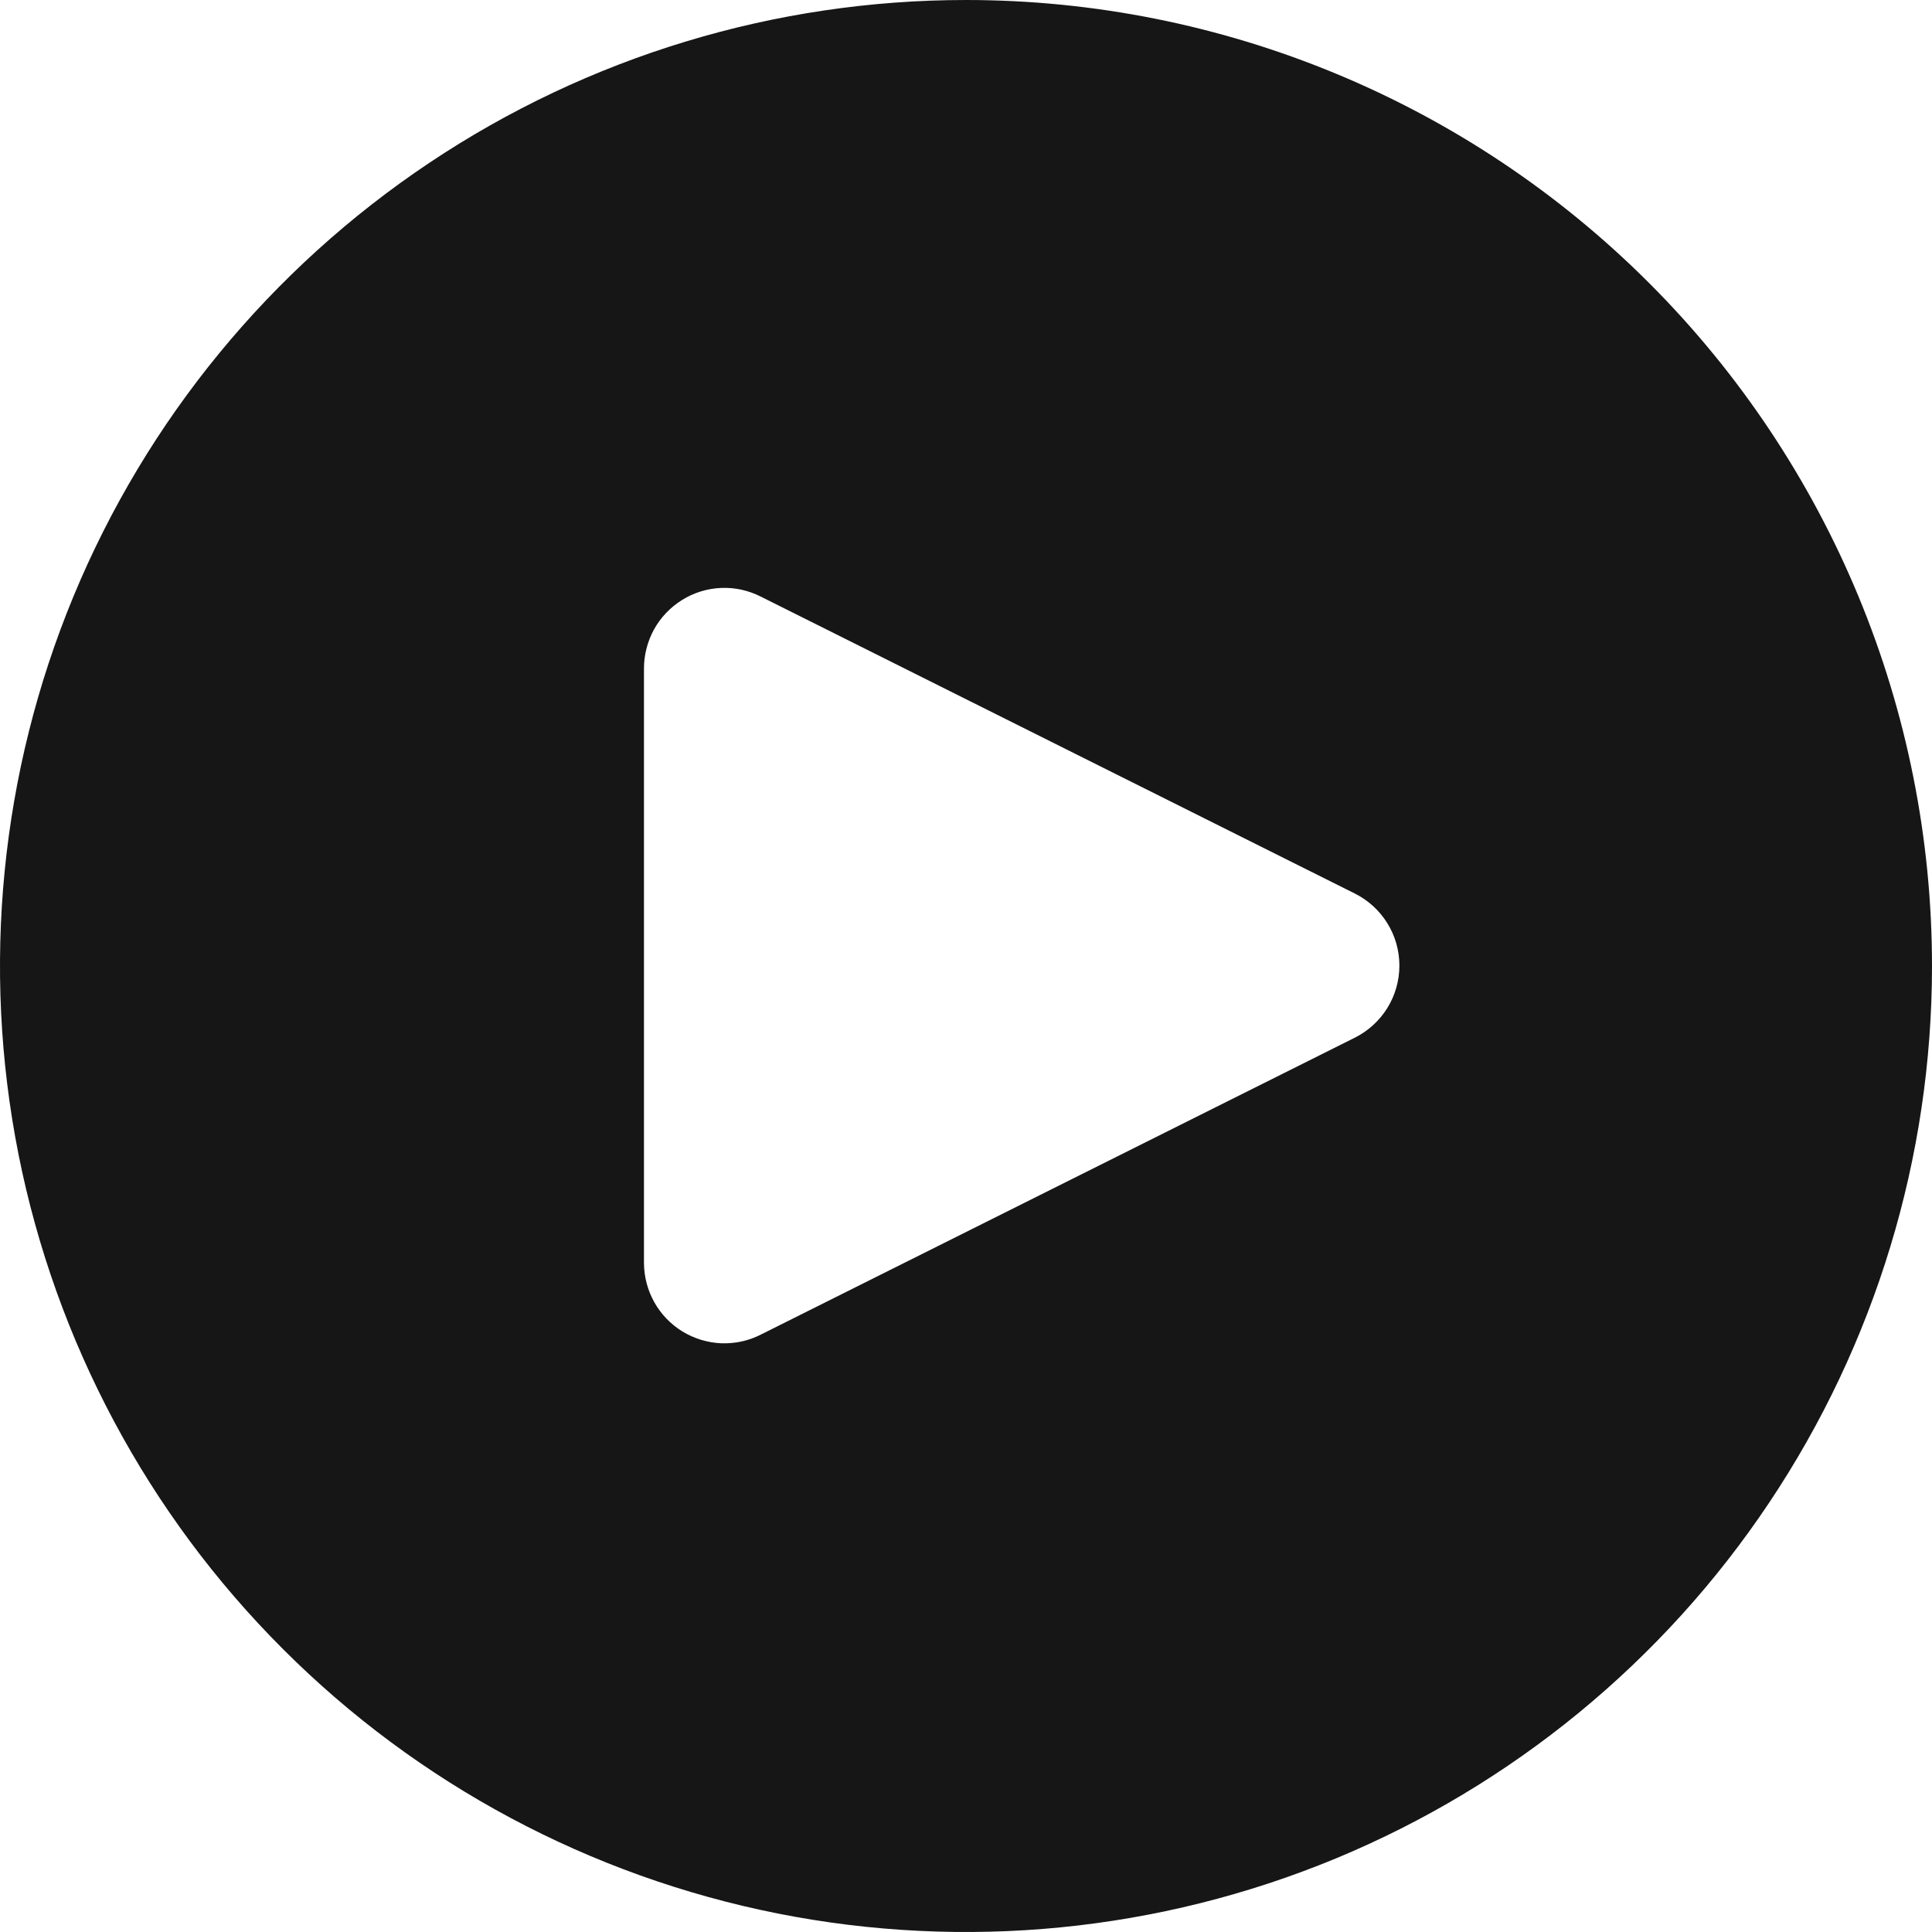
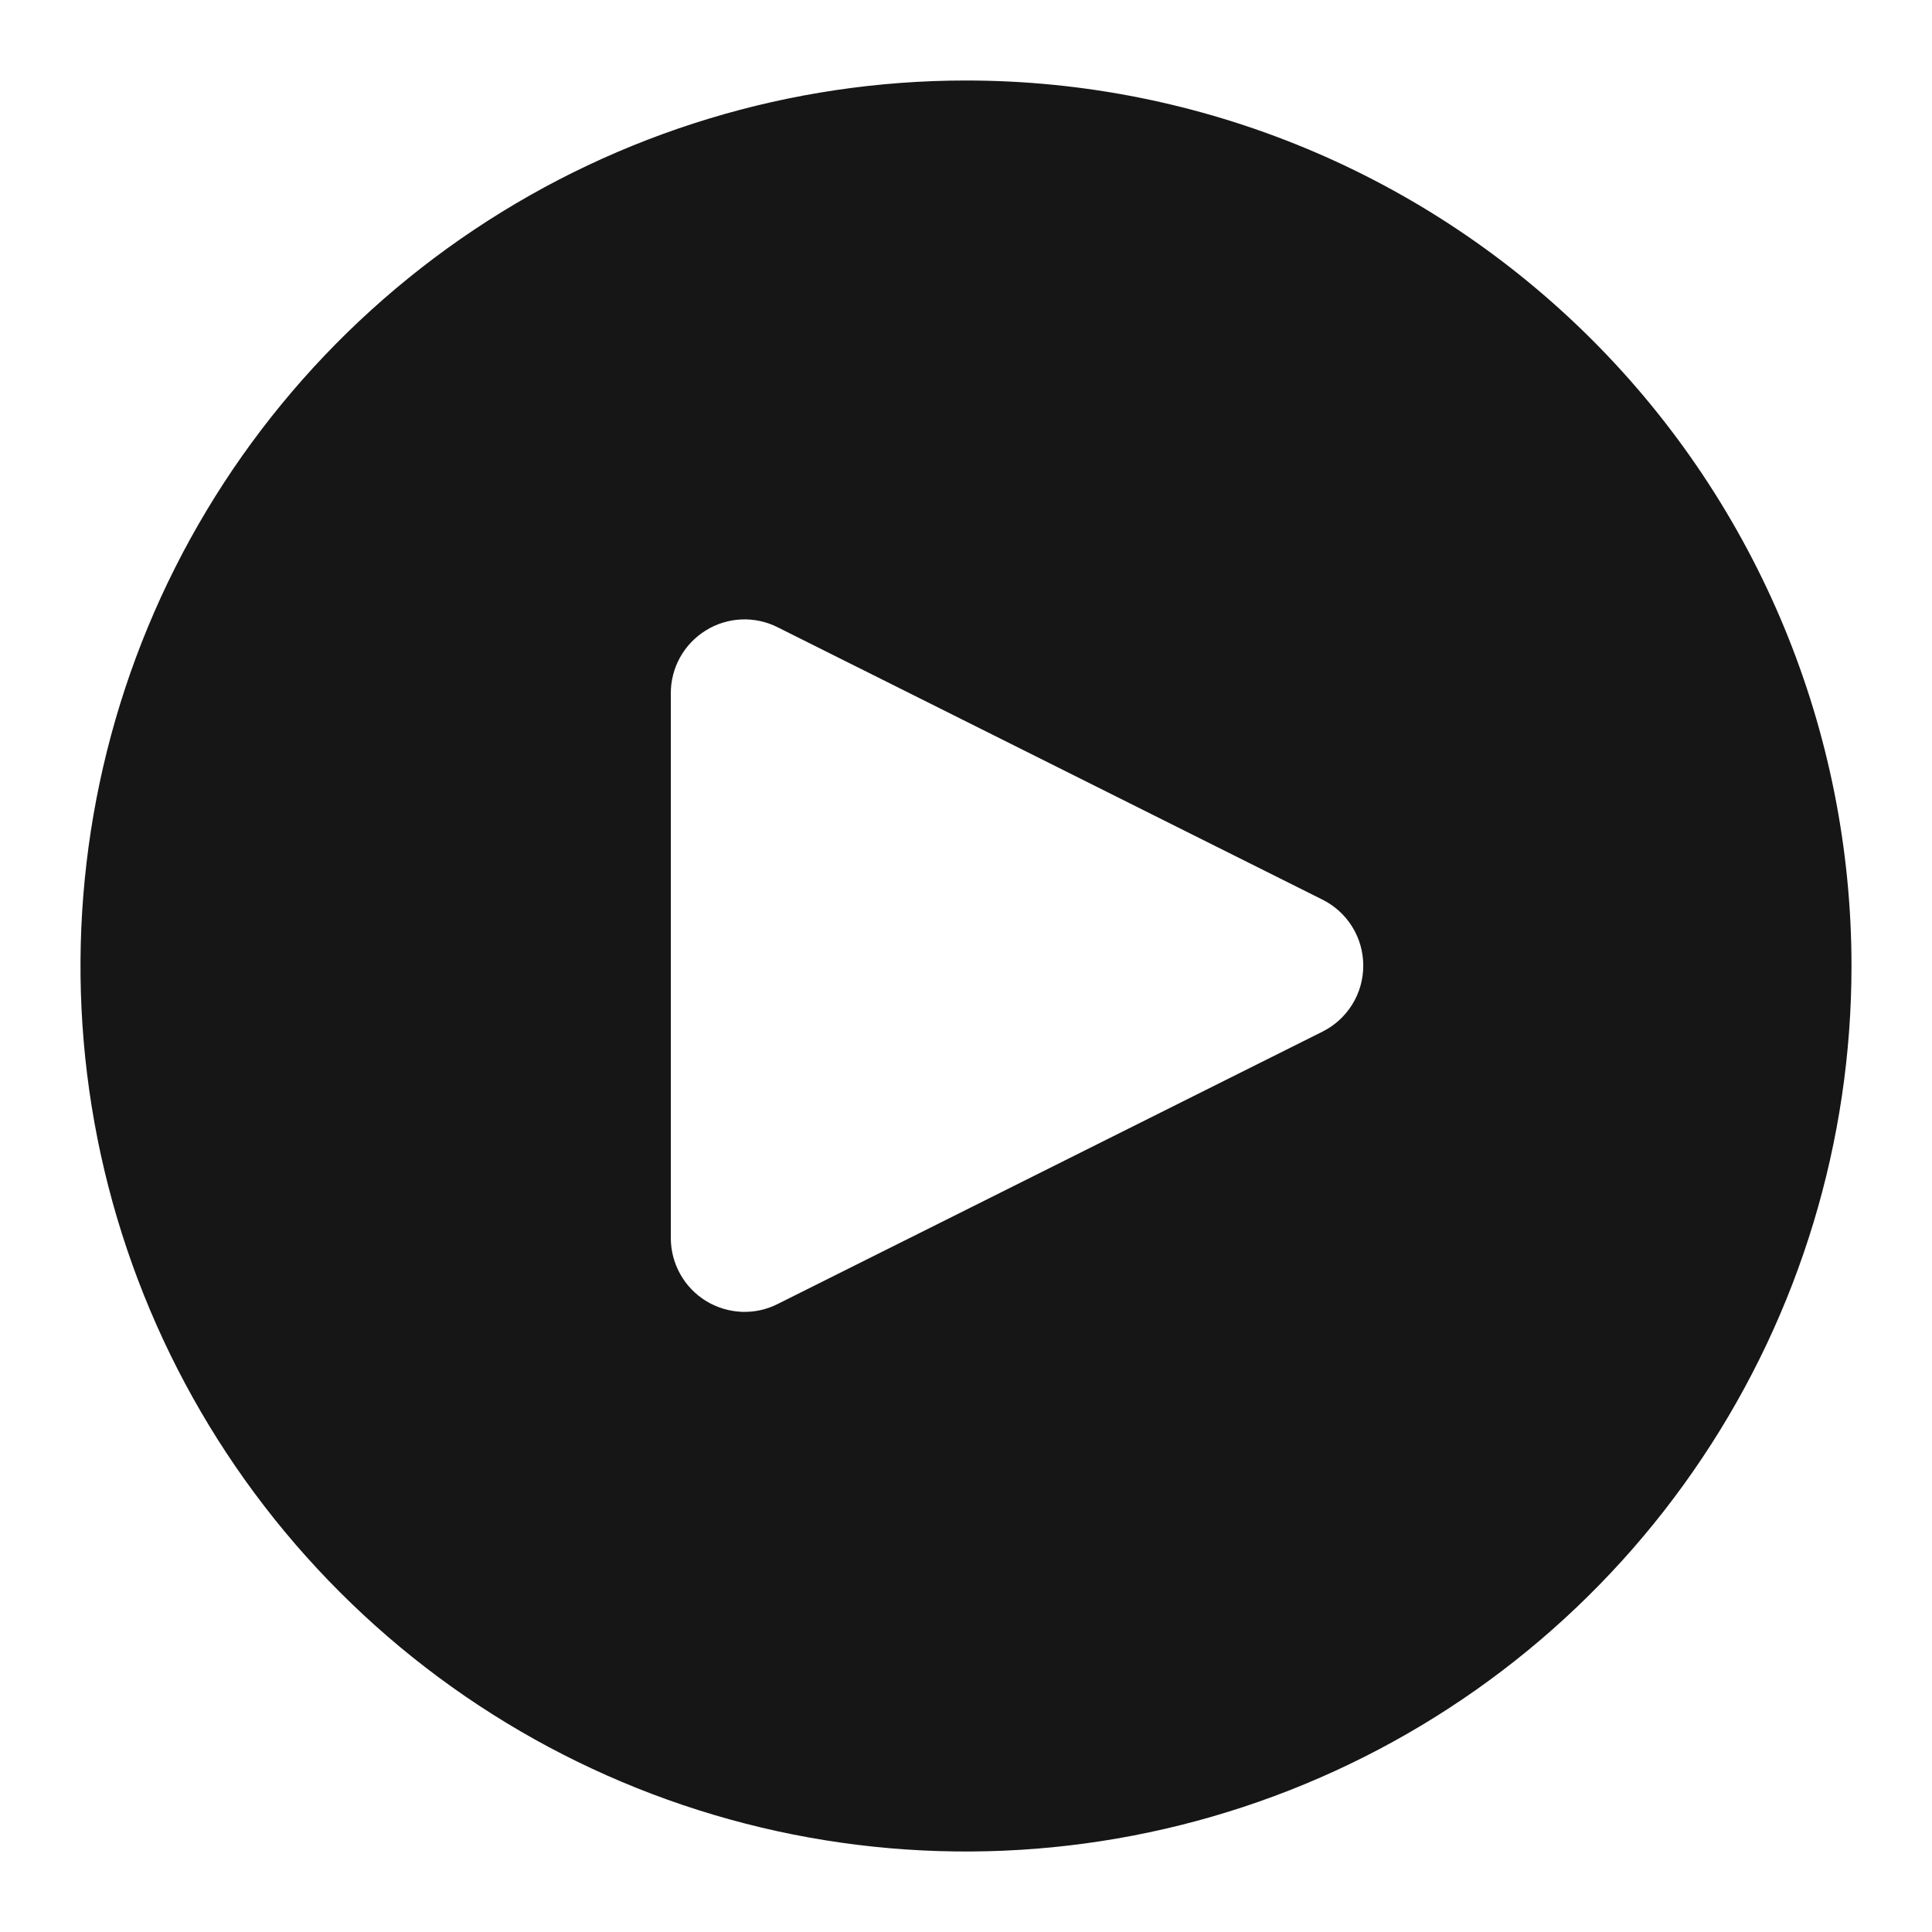
- <svg xmlns="http://www.w3.org/2000/svg" width="22" height="22" viewBox="0 0 22 22" fill="none">
-   <path d="M11 0C8.824 0 6.698 0.645 4.889 1.854C3.08 3.063 1.67 4.78 0.837 6.79C0.005 8.8 -0.213 11.012 0.211 13.146C0.636 15.28 1.683 17.24 3.222 18.778C4.76 20.317 6.72 21.364 8.854 21.789C10.988 22.213 13.2 21.995 15.21 21.163C17.22 20.33 18.938 18.92 20.146 17.111C21.355 15.302 22 13.176 22 11C22 8.083 20.841 5.285 18.778 3.222C16.715 1.159 13.917 0 11 0V0ZM15.428 11.816L8.662 15.198C8.523 15.269 8.368 15.302 8.212 15.296C8.056 15.289 7.904 15.243 7.77 15.161C7.637 15.079 7.527 14.965 7.451 14.829C7.374 14.692 7.334 14.539 7.333 14.383V7.617C7.332 7.46 7.372 7.306 7.447 7.168C7.523 7.031 7.633 6.915 7.767 6.832C7.9 6.749 8.052 6.702 8.209 6.695C8.366 6.688 8.522 6.722 8.662 6.793L15.428 10.175C15.58 10.251 15.708 10.368 15.798 10.513C15.888 10.658 15.935 10.825 15.935 10.995C15.935 11.166 15.888 11.333 15.798 11.478C15.708 11.623 15.58 11.74 15.428 11.816Z" fill="#161616" />
+ <svg xmlns="http://www.w3.org/2000/svg" width="24" height="24" viewBox="0 0 24 24" fill="none">
+   <path d="M12 1C9.824 1 7.698 1.645 5.889 2.854C4.08 4.063 2.67 5.78 1.837 7.79C1.005 9.8 0.787 12.012 1.211 14.146C1.636 16.28 2.683 18.24 4.222 19.778C5.76 21.317 7.72 22.364 9.854 22.789C11.988 23.213 14.2 22.995 16.209 22.163C18.22 21.33 19.938 19.92 21.146 18.111C22.355 16.302 23 14.176 23 12C23 9.083 21.841 6.285 19.778 4.222C17.715 2.159 14.917 1 12 1V1ZM16.427 12.816L9.662 16.198C9.523 16.269 9.368 16.302 9.212 16.296C9.056 16.289 8.904 16.243 8.77 16.161C8.637 16.079 8.527 15.965 8.451 15.829C8.374 15.692 8.334 15.539 8.333 15.383V8.617C8.332 8.46 8.371 8.306 8.447 8.168C8.523 8.031 8.633 7.915 8.767 7.832C8.9 7.749 9.052 7.702 9.209 7.695C9.366 7.688 9.522 7.722 9.662 7.793L16.427 11.175C16.58 11.251 16.708 11.368 16.798 11.513C16.888 11.658 16.935 11.825 16.935 11.995C16.935 12.166 16.888 12.333 16.798 12.478C16.708 12.623 16.58 12.74 16.427 12.816Z" fill="#161616" />
</svg>
